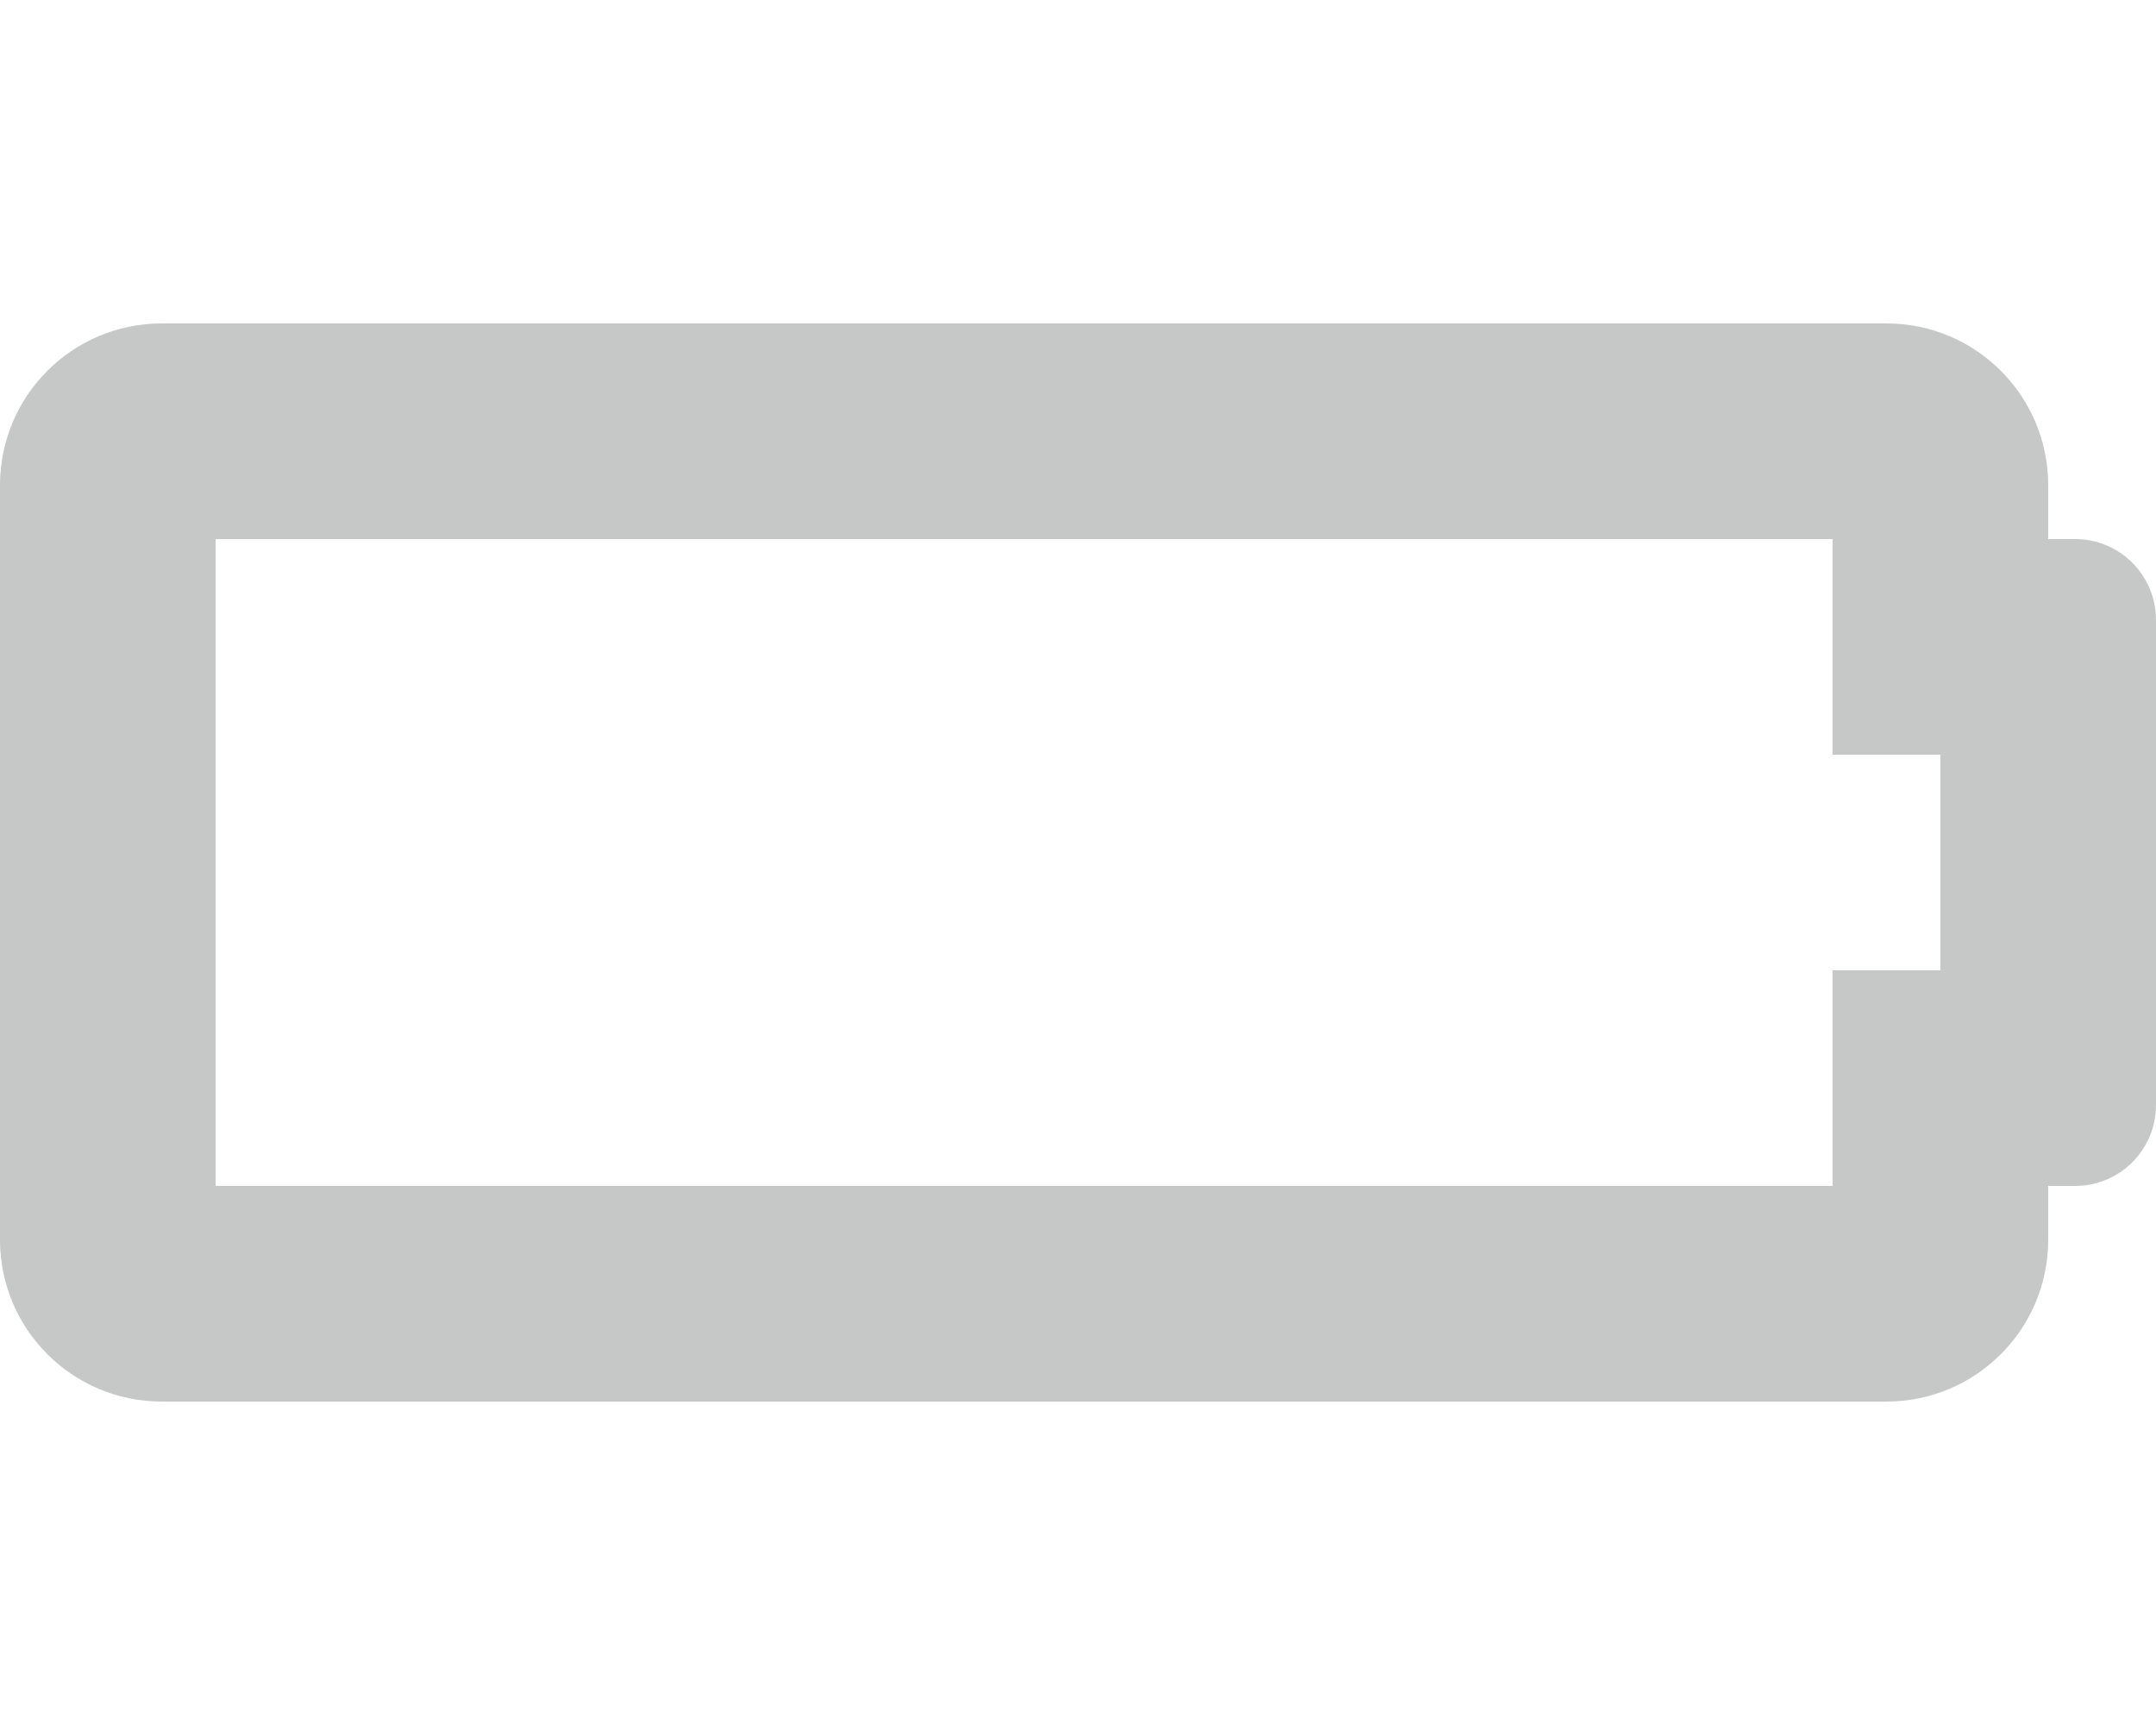
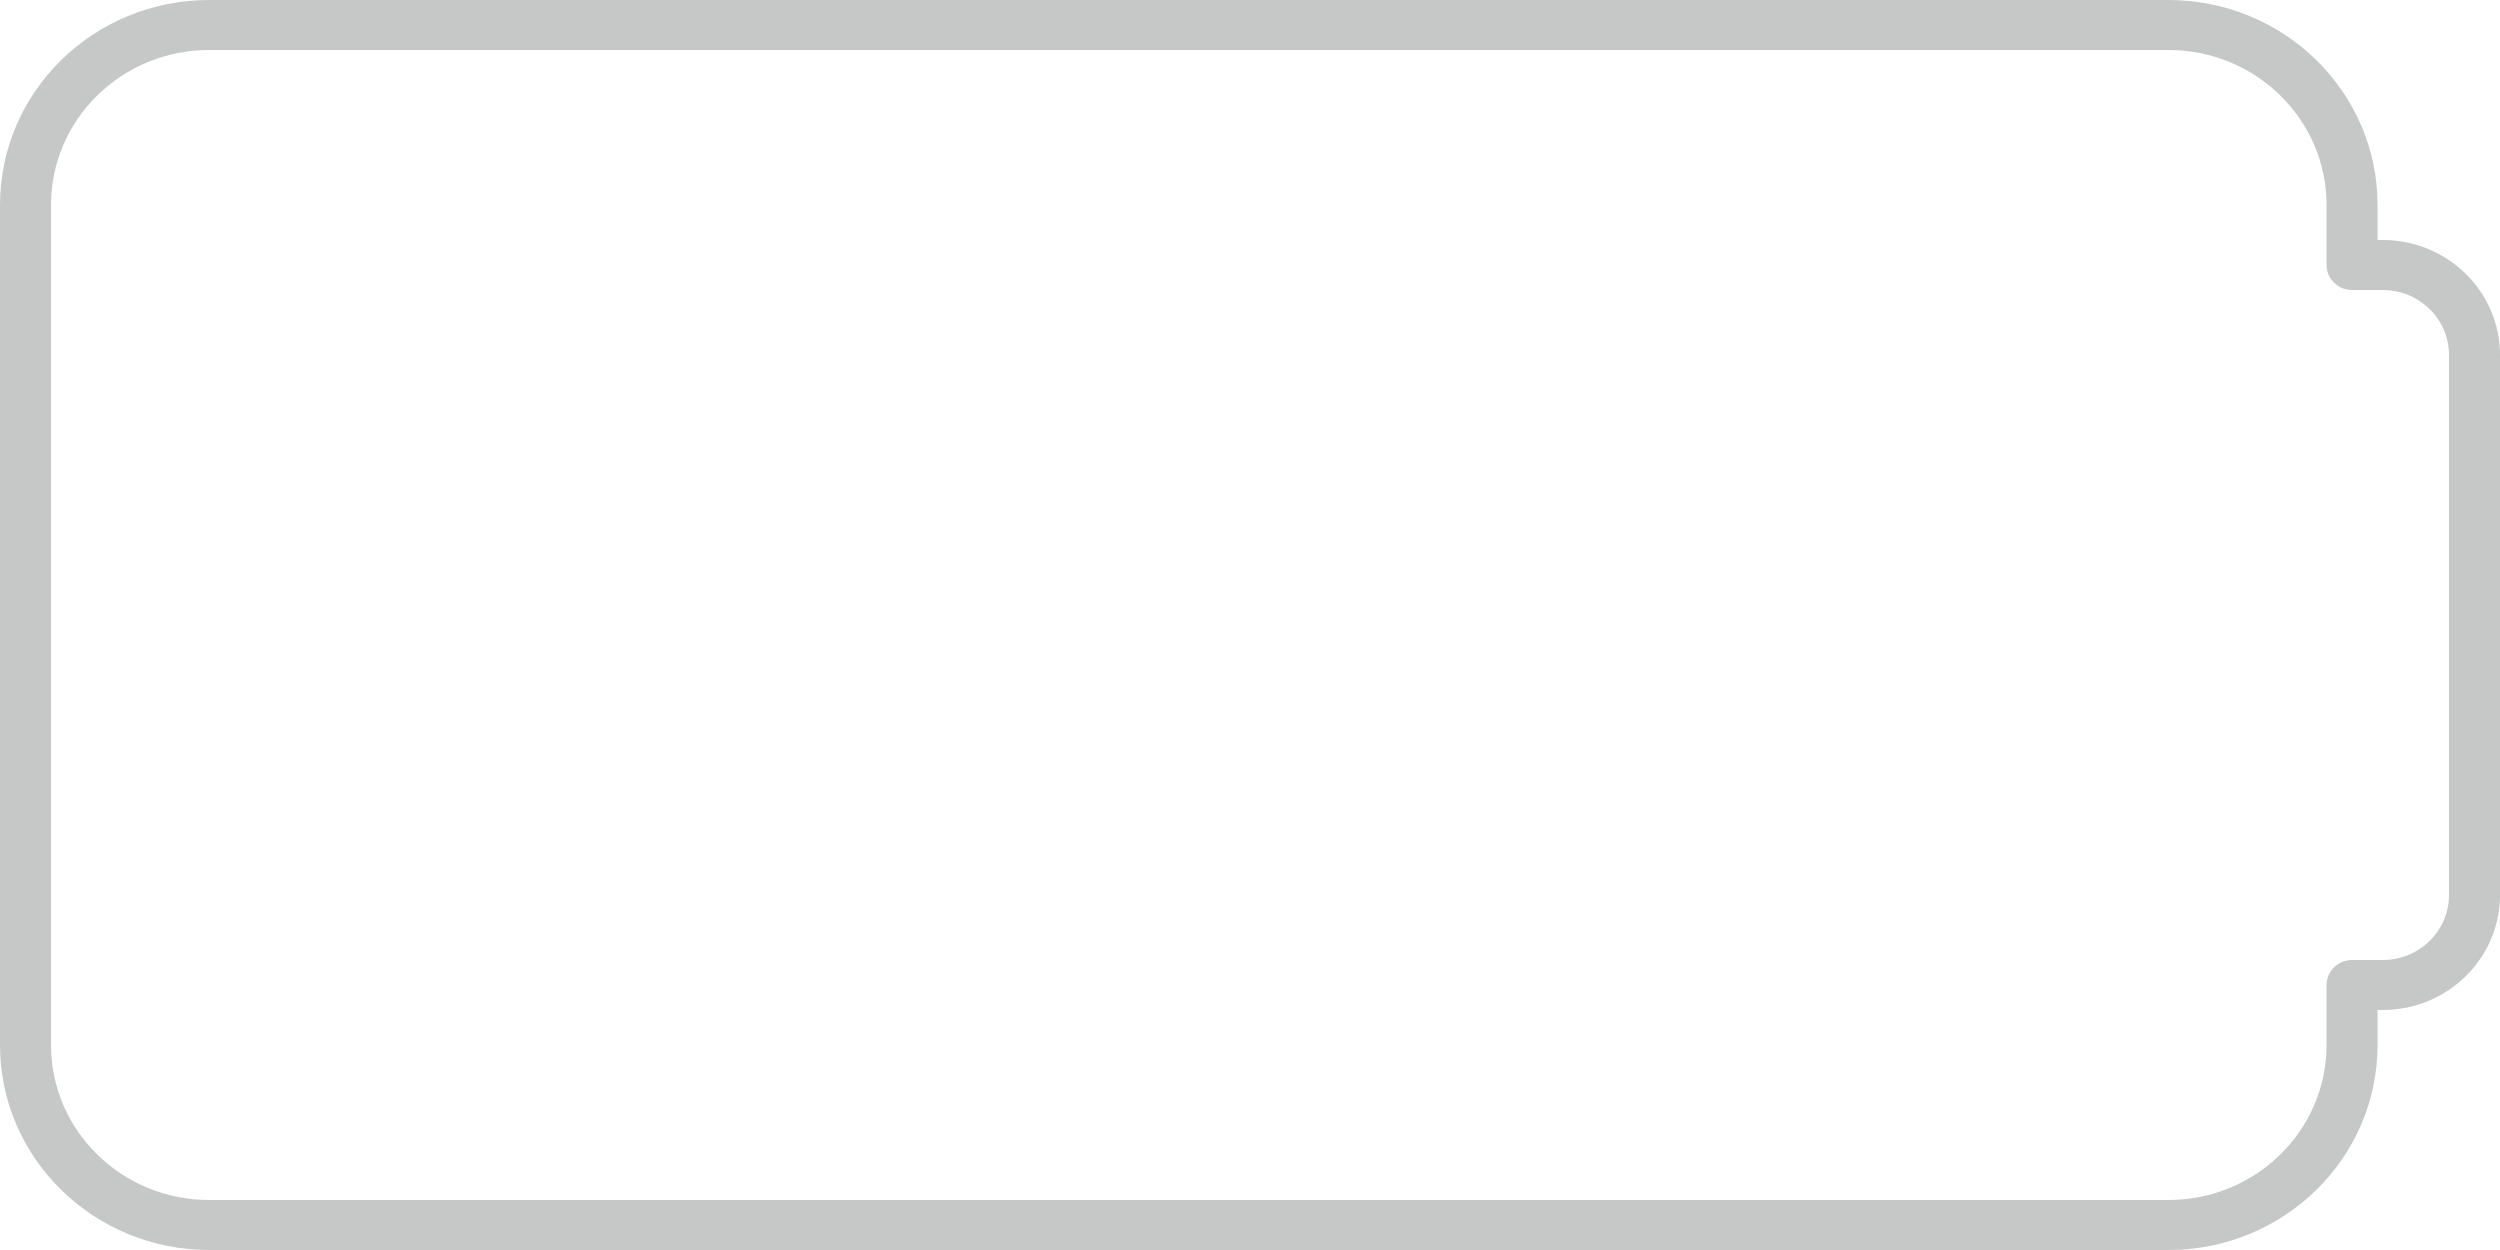
- <svg xmlns="http://www.w3.org/2000/svg" width="100%" height="100%" viewBox="0 0 640 512" version="1.1" xml:space="preserve" style="fill-rule:evenodd;clip-rule:evenodd;stroke-linejoin:round;stroke-miterlimit:2;">
-   <path d="M544,160L544,224L576,224L576,288L544,288L544,352L64,352L64,160L544,160M560,96L48,96C21.49,96 0,117.49 0,144L0,368C0,394.51 21.49,416 48,416L560,416C586.51,416 608,394.51 608,368L608,352L616,352C629.255,352 640,341.255 640,328L640,184C640,170.745 629.255,160 616,160L608,160L608,144C608,117.49 586.51,96 560,96Z" style="fill:rgb(197,200,198);fill-rule:nonzero;" />
+ <svg xmlns="http://www.w3.org/2000/svg" width="100%" height="100%" viewBox="0 0 40 20" version="1.1" xml:space="preserve" style="fill-rule:evenodd;clip-rule:evenodd;stroke-linejoin:round;stroke-miterlimit:2;">
+   <g transform="matrix(0.0612245,0,0,0.06,0.408163,-5.36)">
+     <path d="M560,96L48,96C21.49,96 0,117.49 0,144L0,368C0,394.51 21.49,416 48,416L560,416C586.51,416 608,394.51 608,368L608,352L616,352C629.255,352 640,341.255 640,328L640,184C640,170.745 629.255,160 616,160L608,160L608,144C608,117.49 586.51,96 560,96Z" style="fill:none;fill-rule:nonzero;stroke:rgb(197,200,198);stroke-width:13.33px;" />
+   </g>
</svg>
